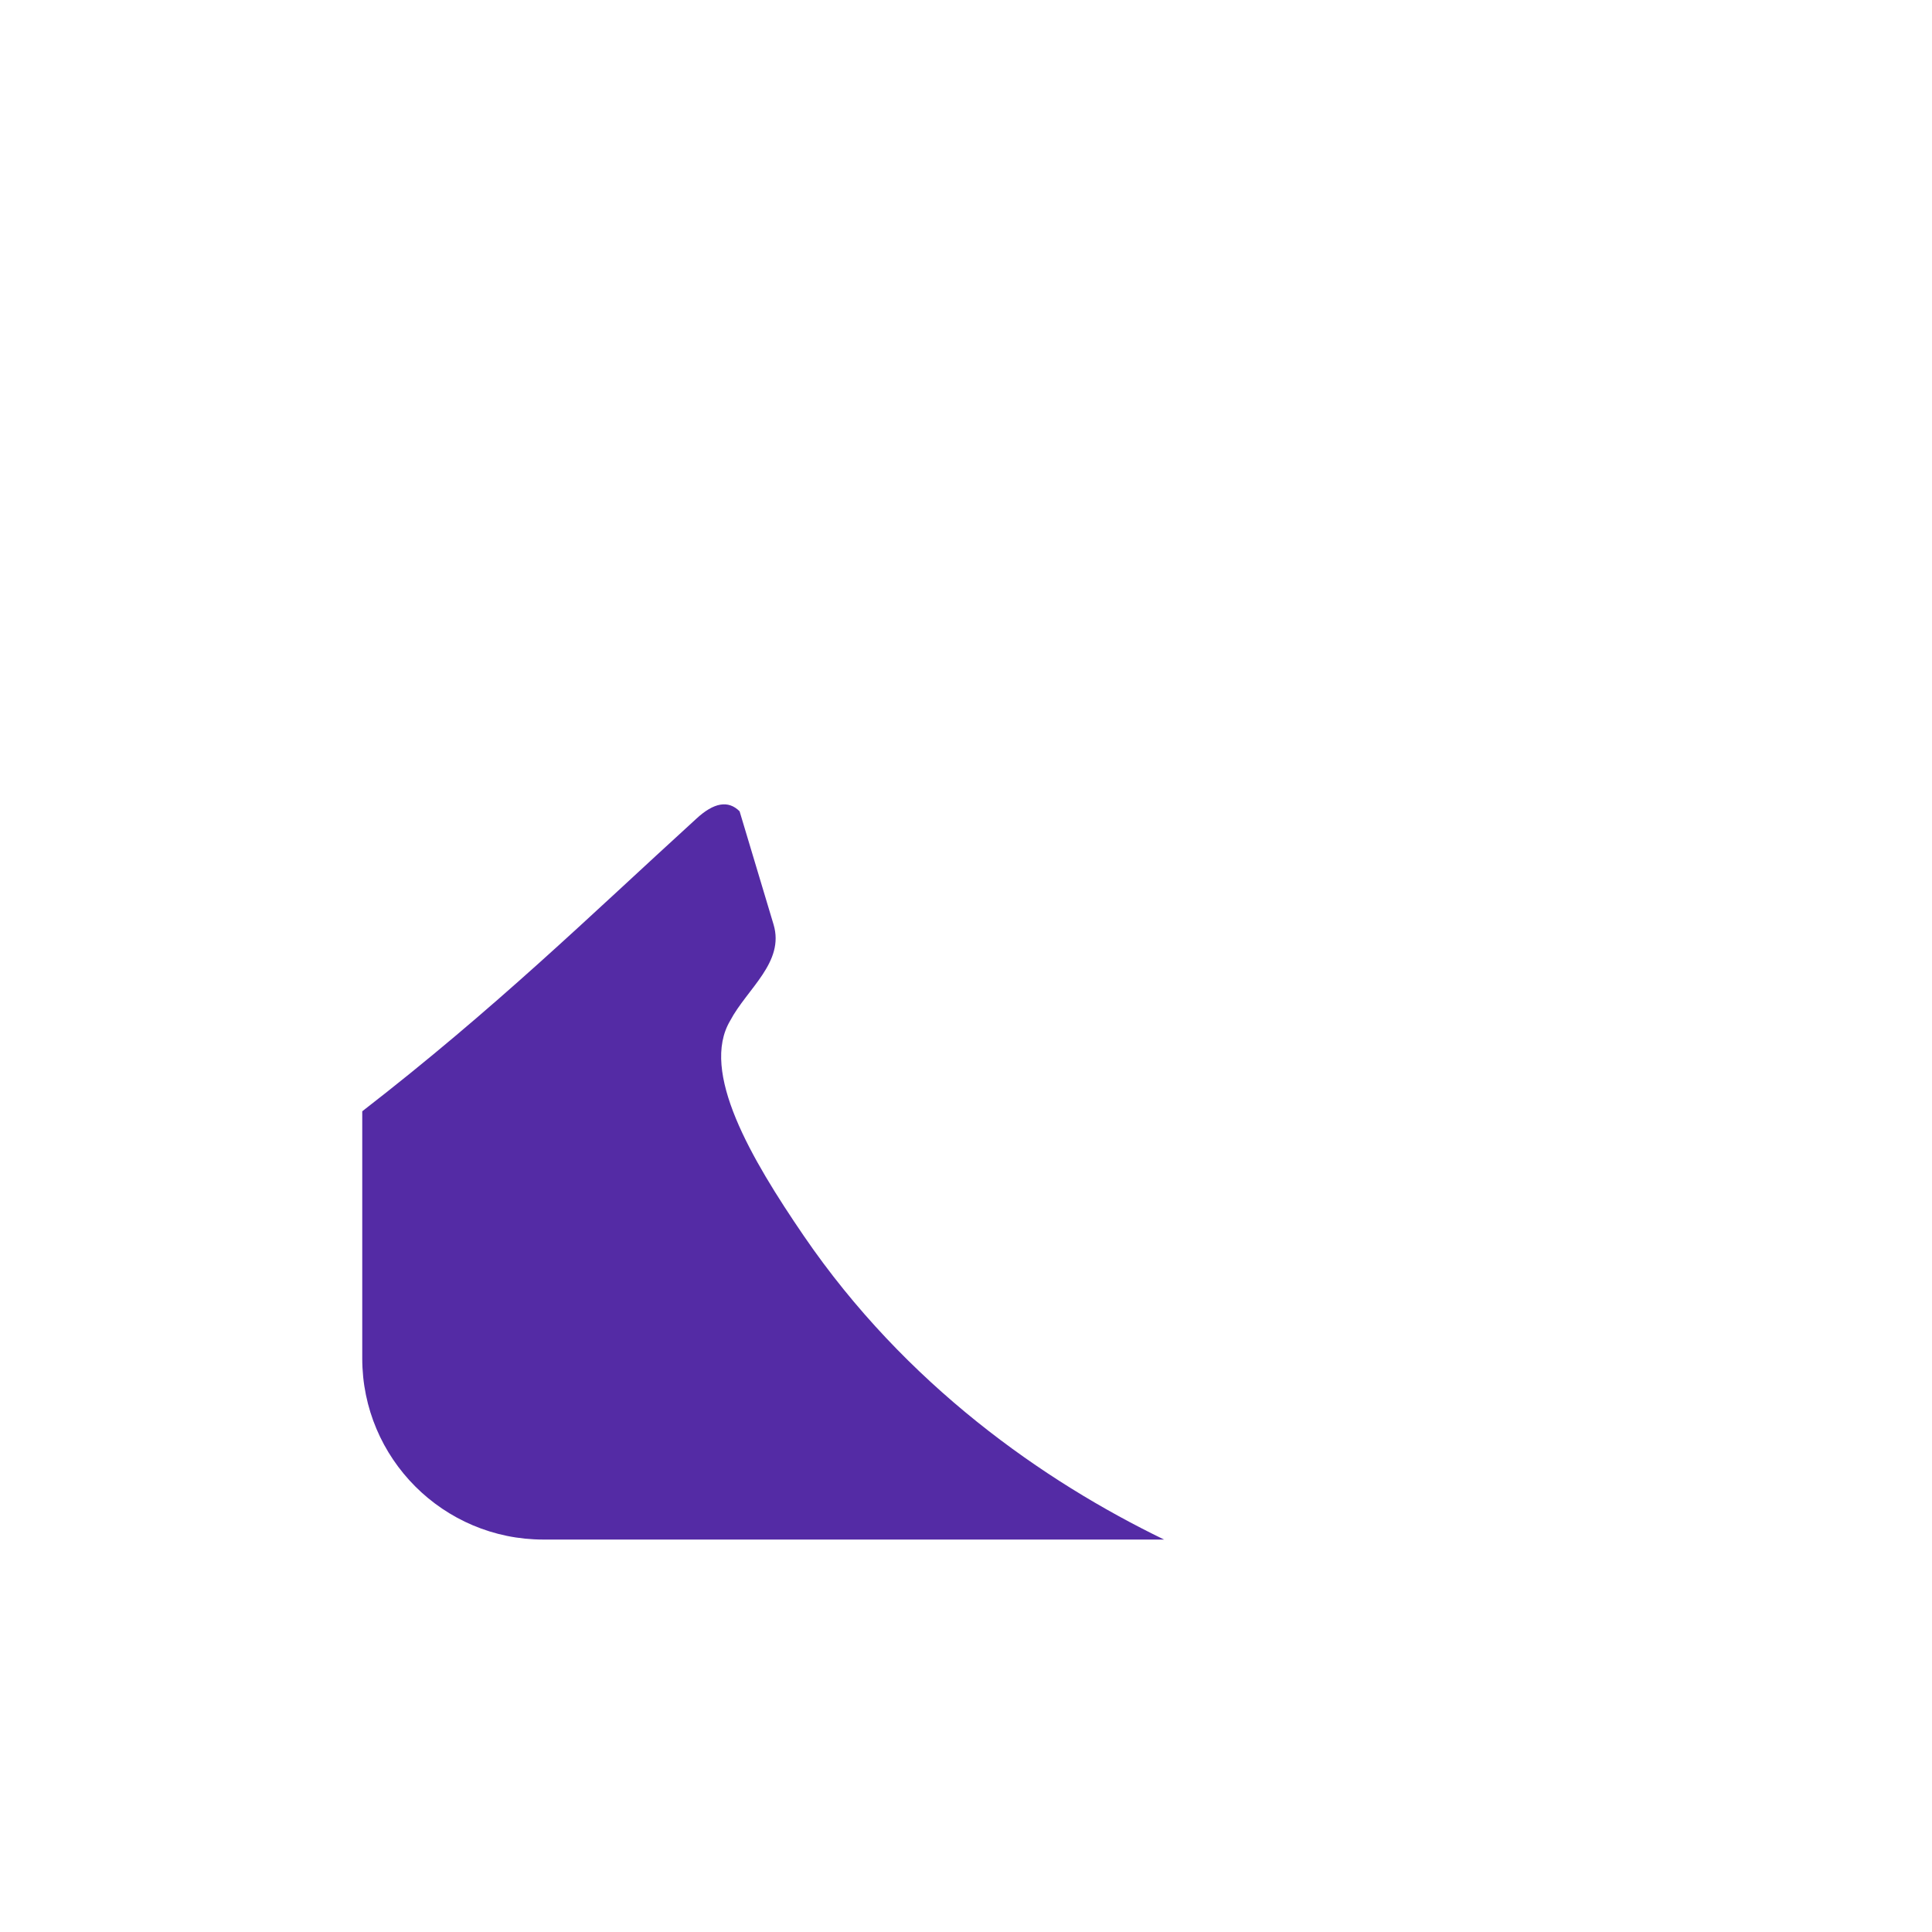
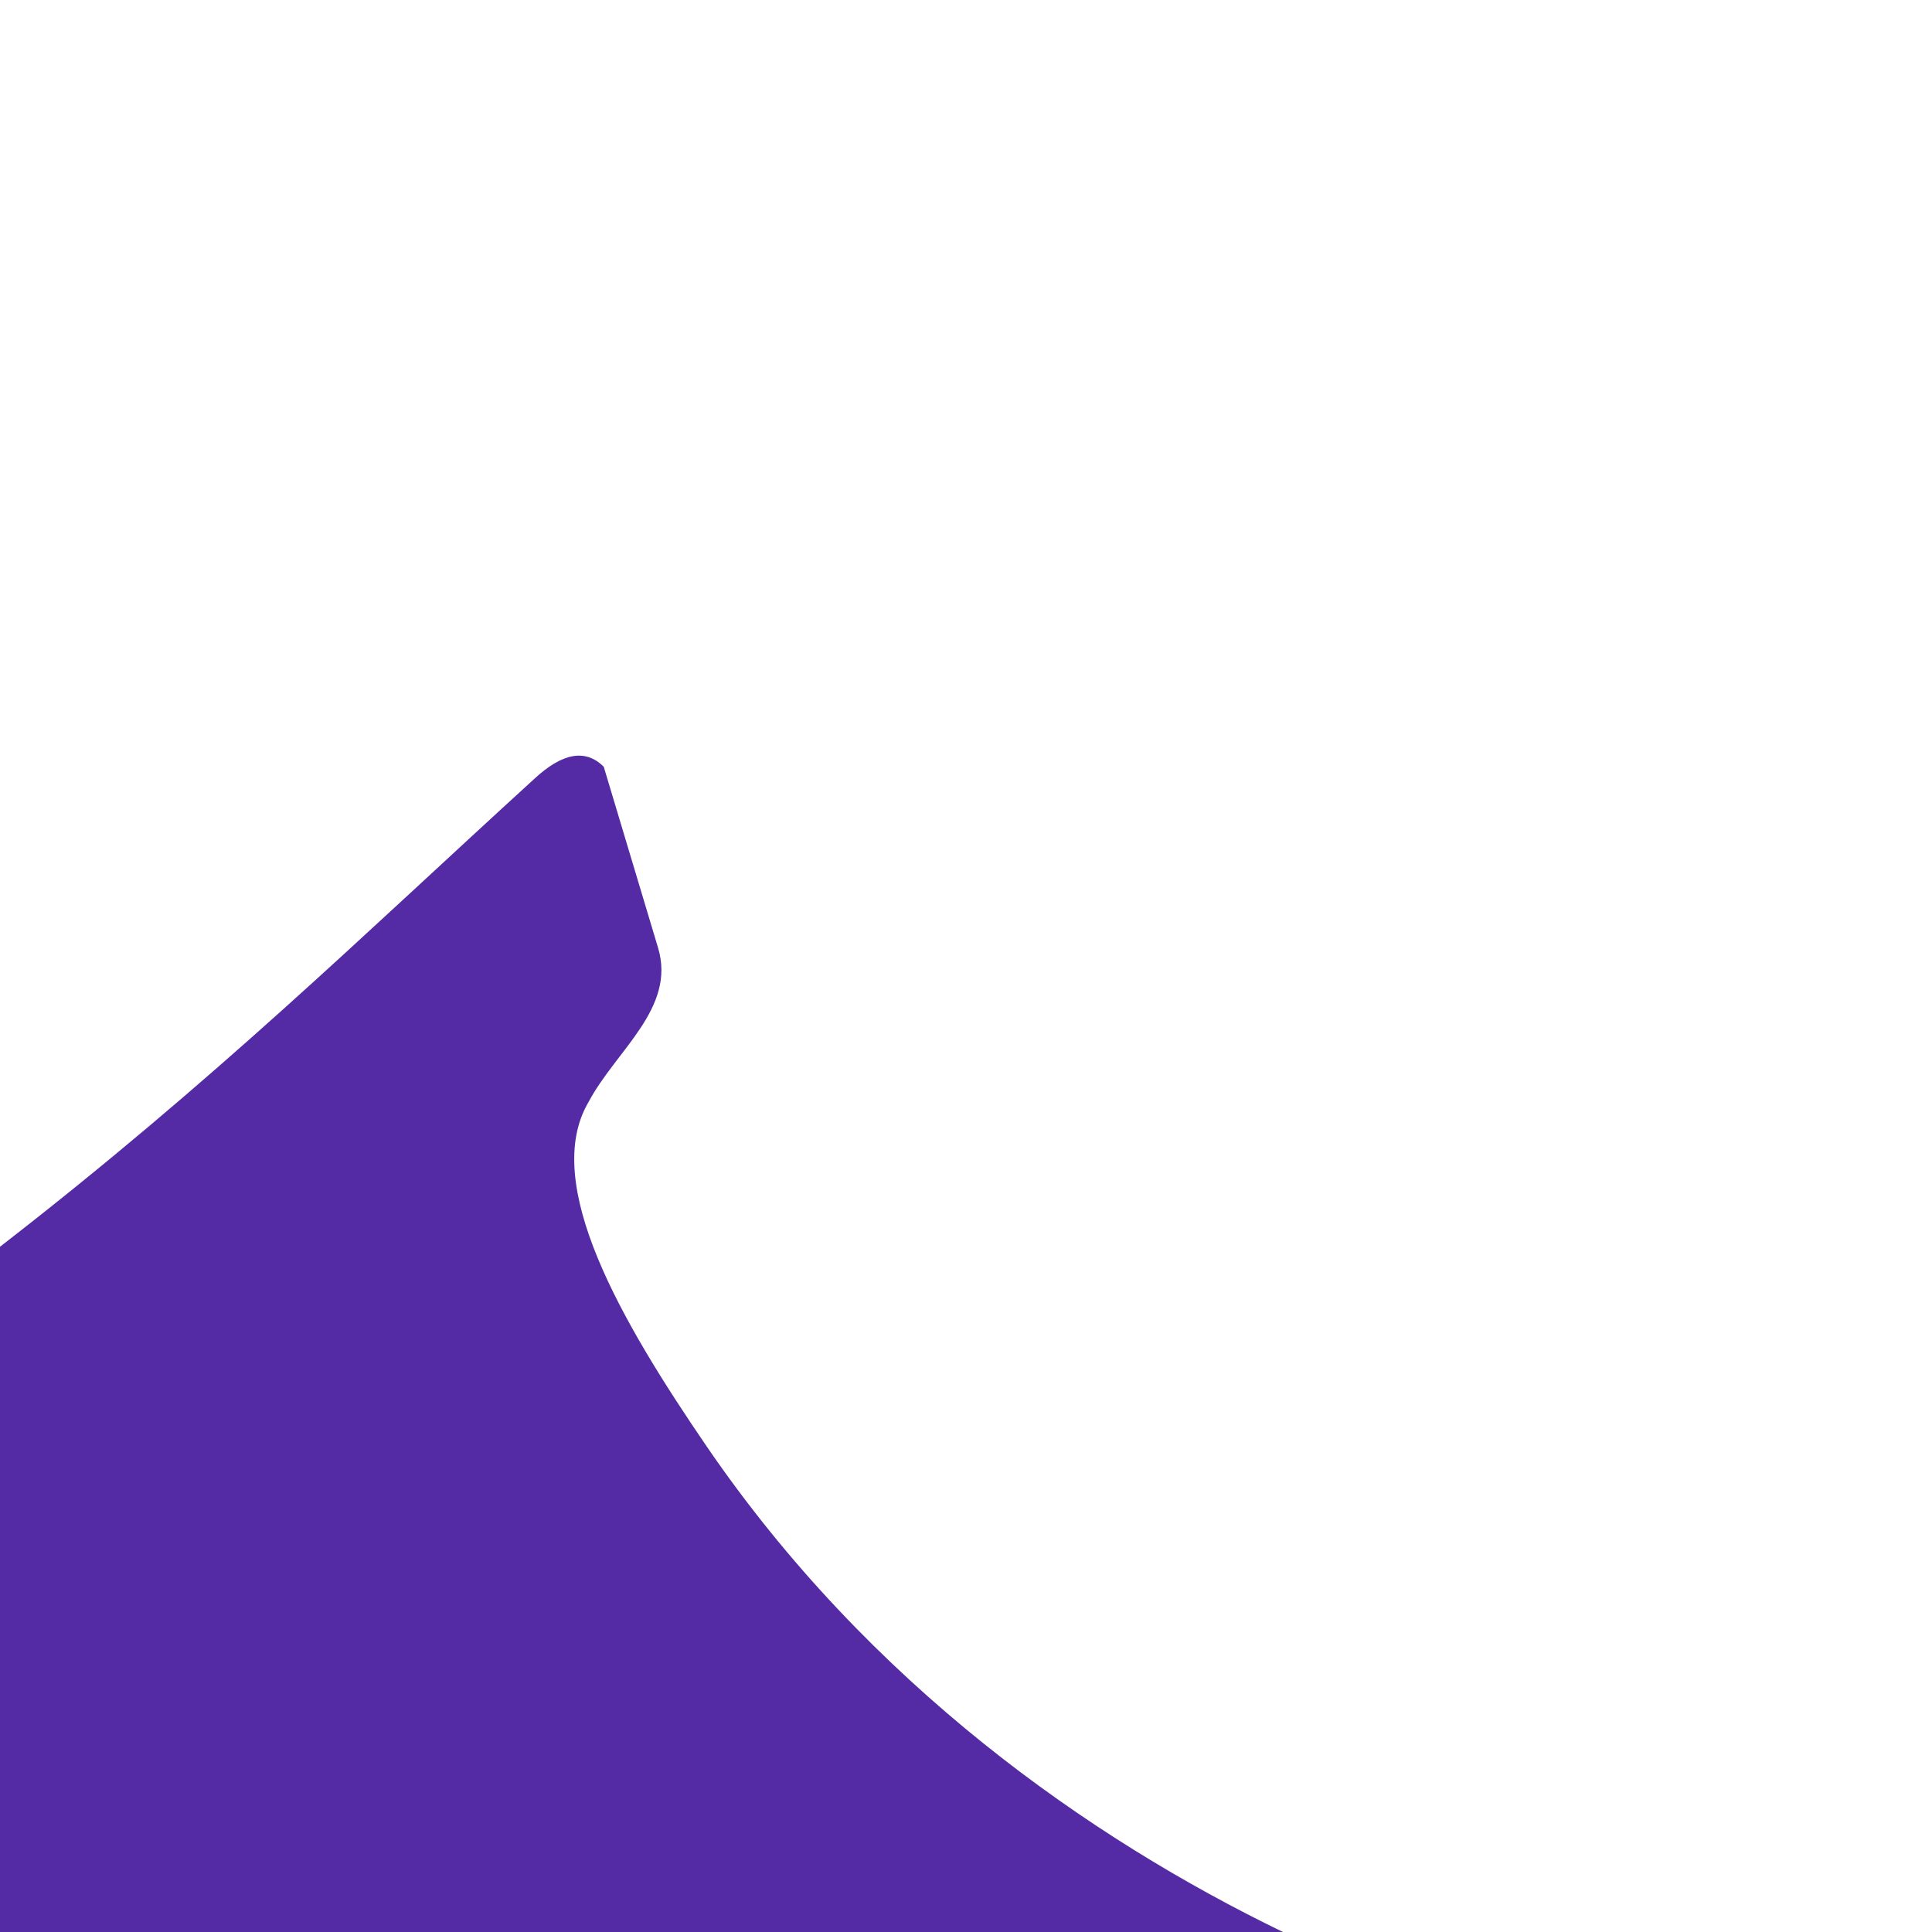
<svg xmlns="http://www.w3.org/2000/svg" width="1024" height="1024" viewBox="0 0 1024 1024">
-   <g fill="#542BA5">
-     <path d="M192 589C263 534 312 486 369 434Q383 421 392 430L410 490C416 510 396 524 387 541C371 568 398 614 426 655C480 734 553 785 617 816H288C235 816 192 773 192 720Z" />
+   <g fill="#542BA5" transform="matrix(1.6 0 0 1.6 -307.2 -281.6)">
+     <path d="M172 605L192 589C263 534 312 486 369 434Q383 421 392 430L410 490C416 510 396 524 387 541C371 568 398 614 426 655C480 734 553 785 617 816L697 856H172Z" />
  </g>
</svg>
